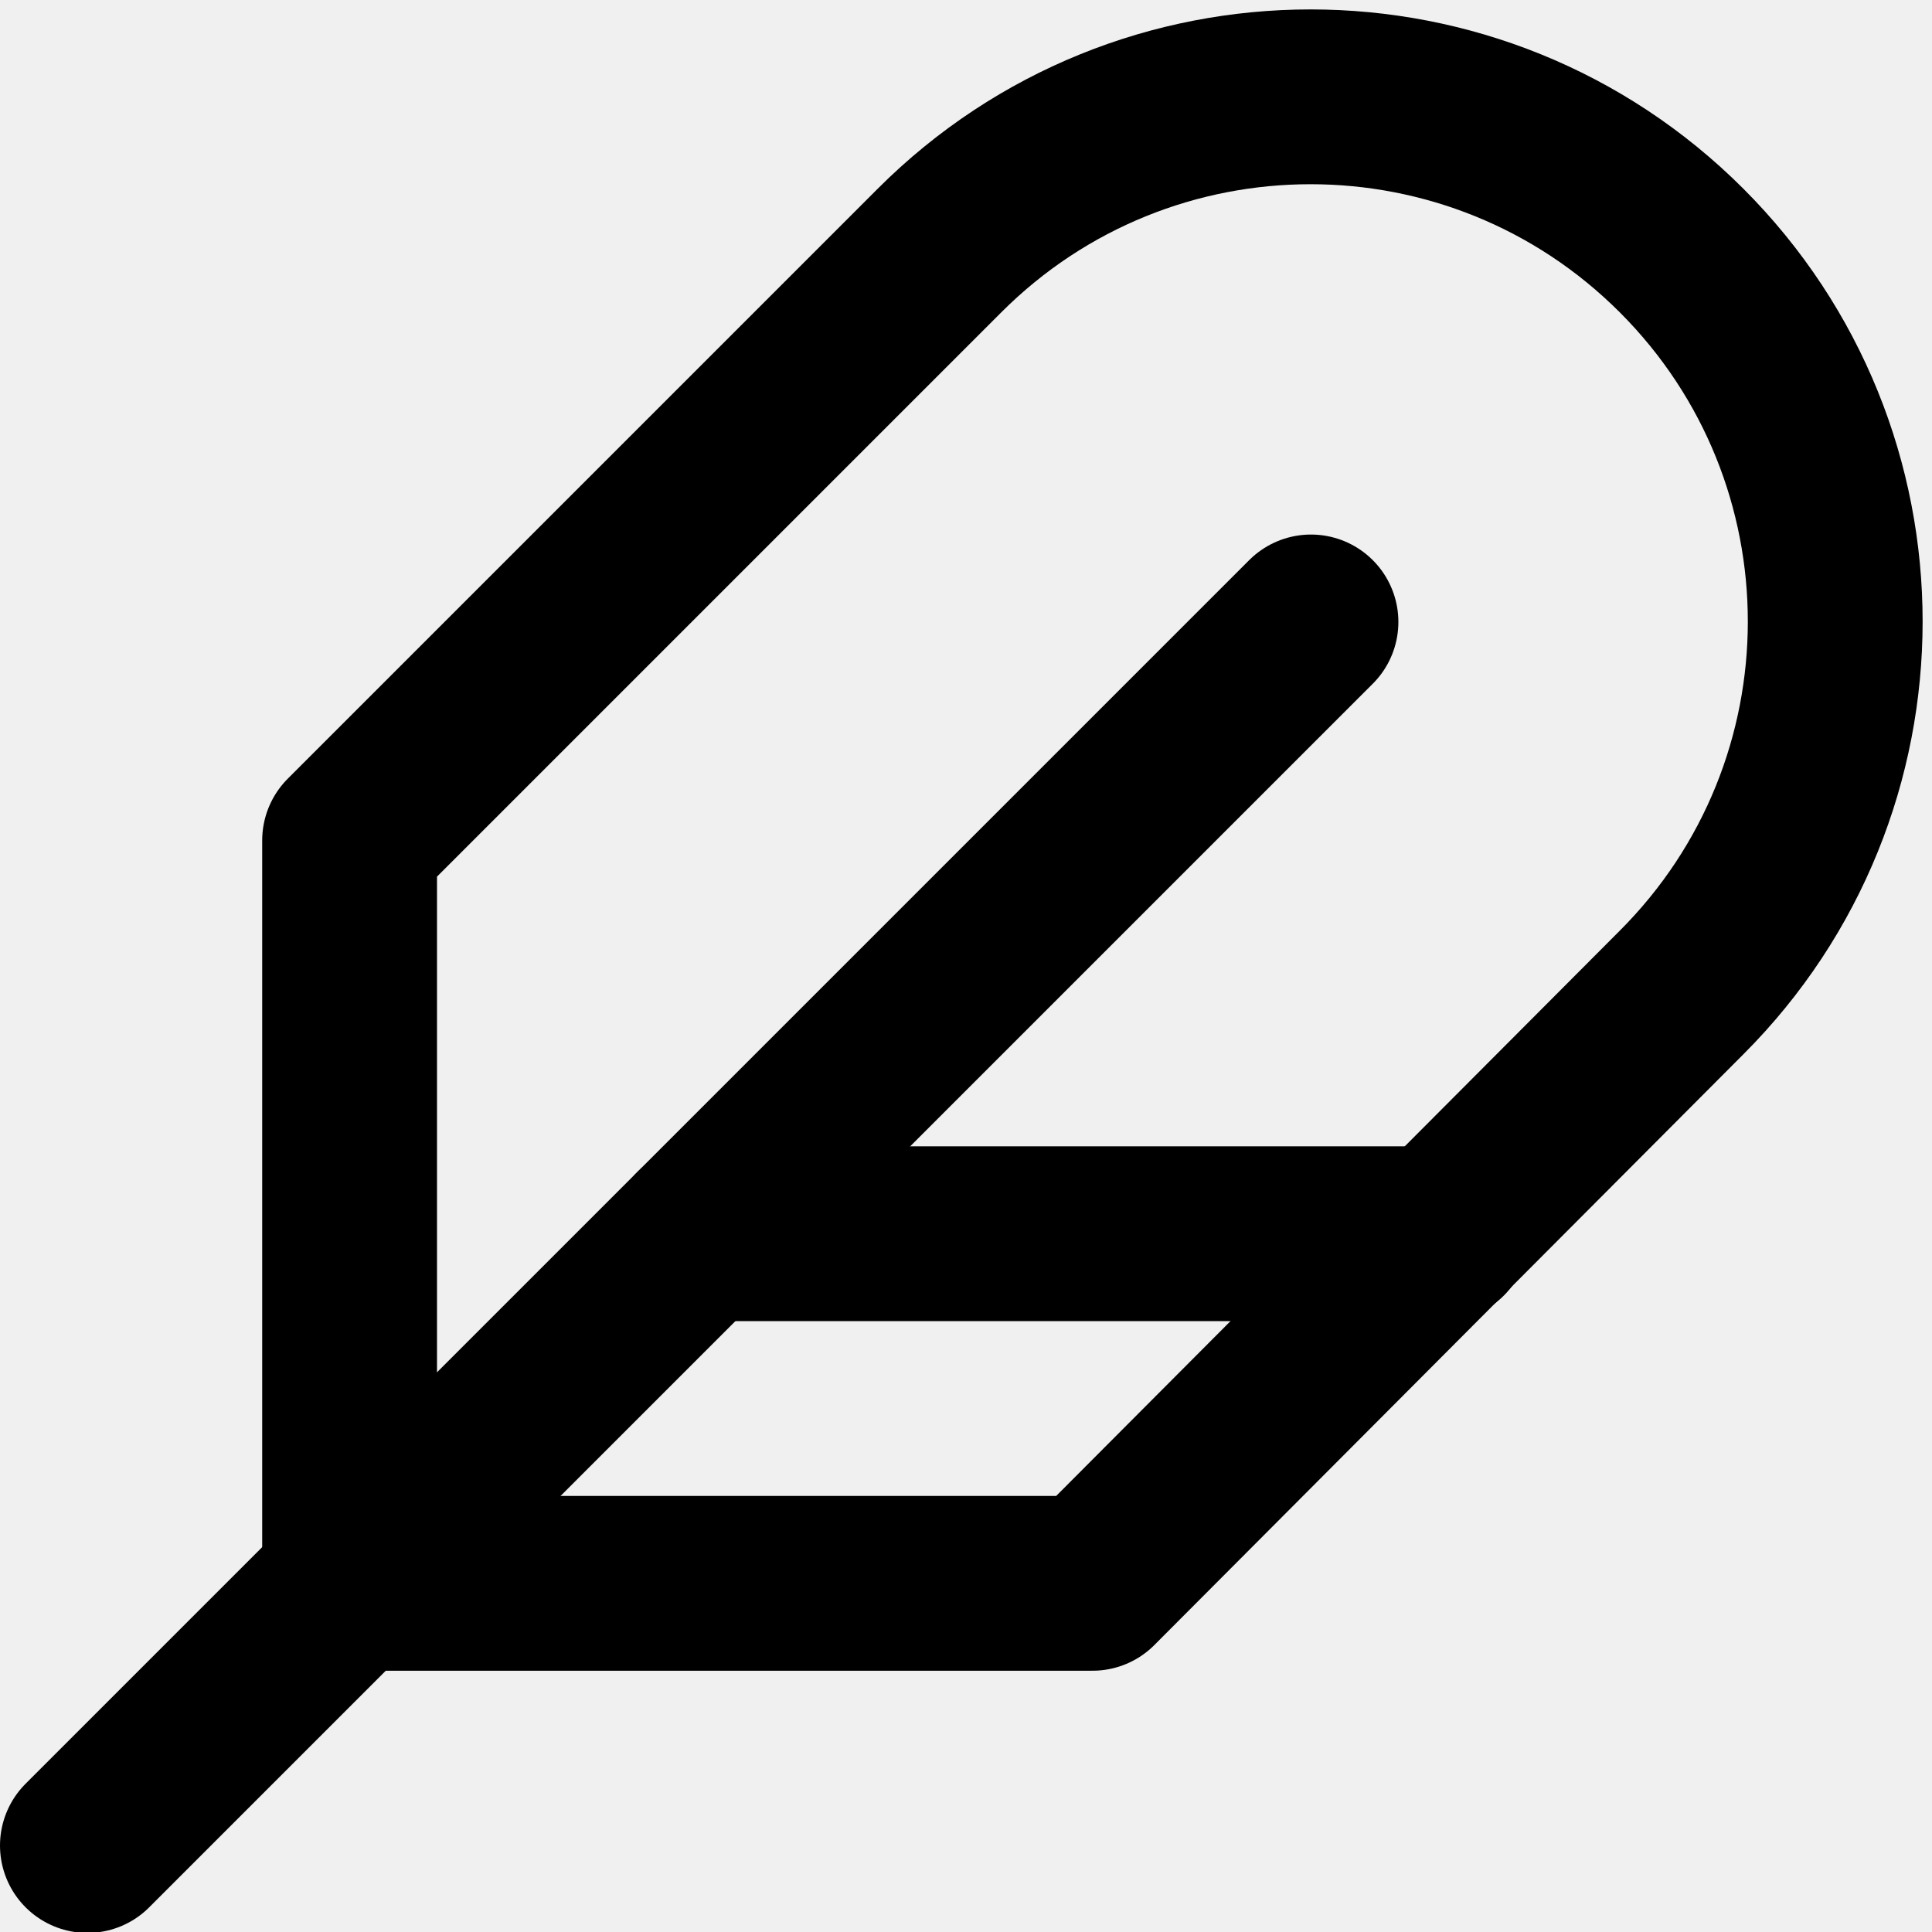
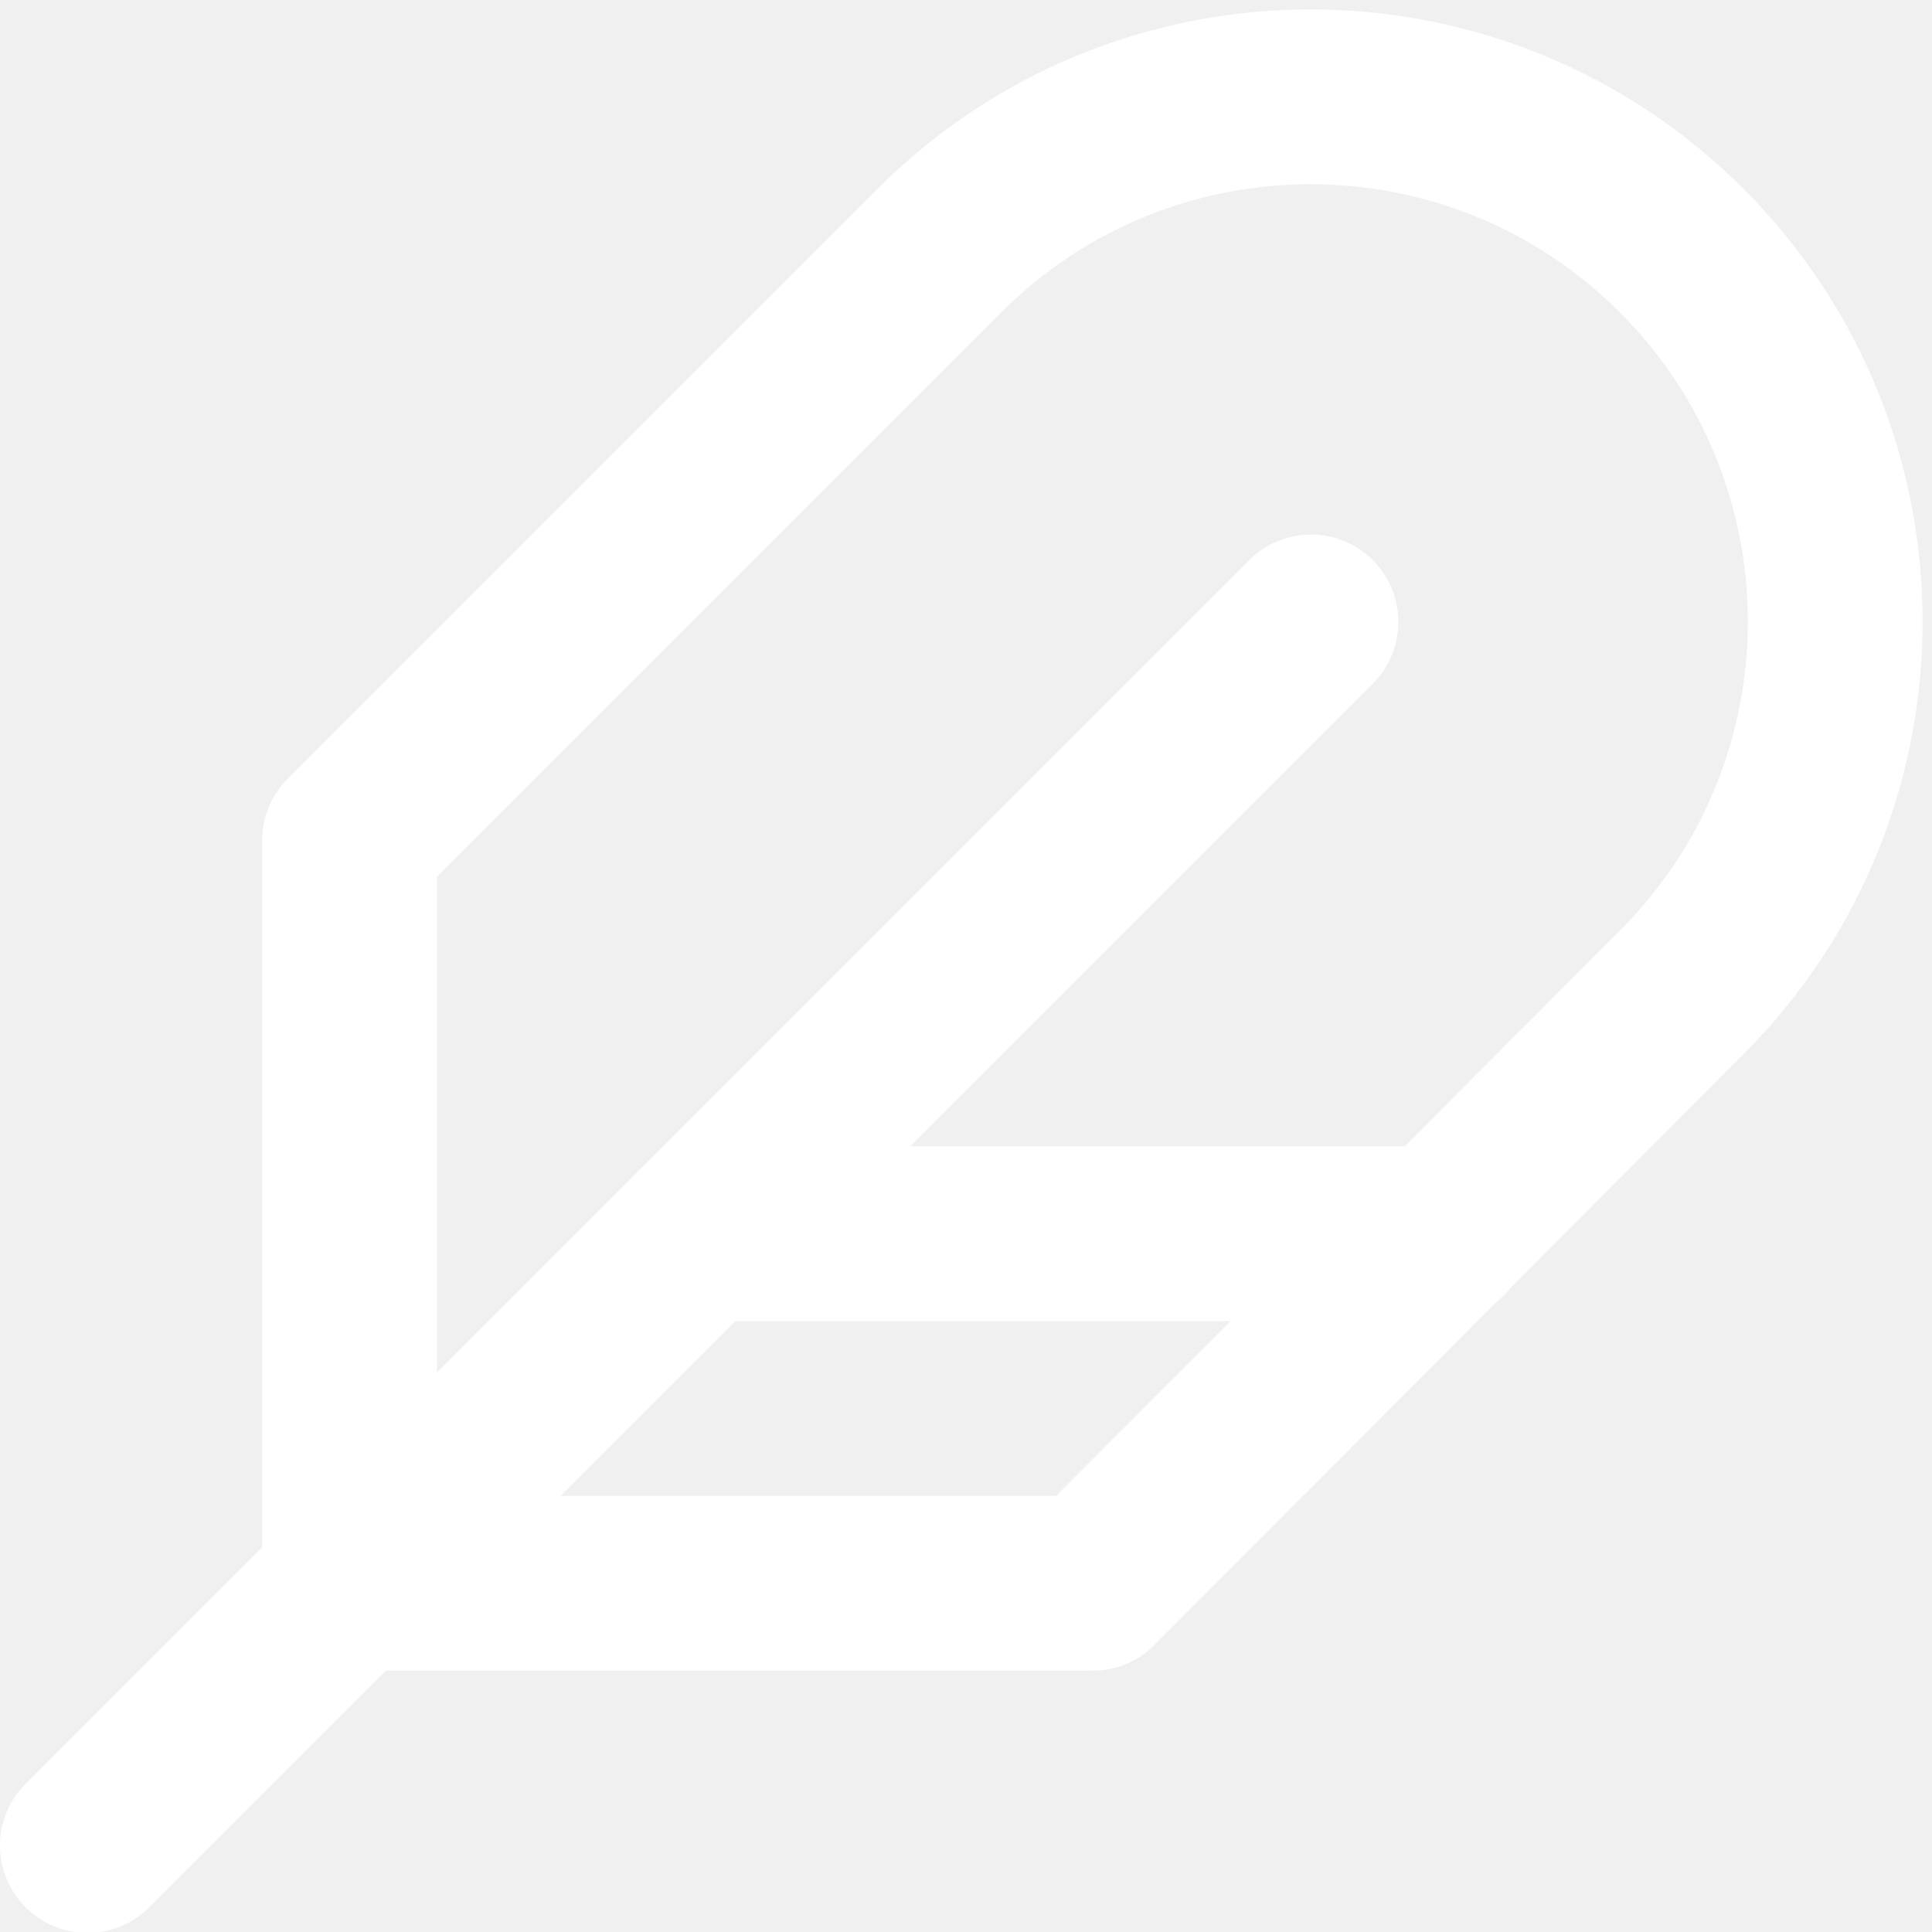
<svg xmlns="http://www.w3.org/2000/svg" width="250" height="250" viewBox="0 0 66.146 66.146" version="1.1" id="svg1" xml:space="preserve">
  <defs id="defs1">
    <pattern patternUnits="userSpaceOnUse" width="27.278" height="25.375" patternTransform="translate(269.0663,279.9922)" preserveAspectRatio="xMidYMid" id="pattern19" style="fill:#000000">
      <g id="g2" transform="scale(5.455532,8.458485)">
        <rect id="black_stripe" width="5" height="3" y="0" x="0" fill="#000000" />
        <rect id="red_stripe" width="5" height="2" y="1" x="0" fill="#dd0000" />
        <rect id="gold_stripe" width="5" height="1" y="2" x="0" fill="#ffce00" />
      </g>
    </pattern>
  </defs>
  <g id="layer1">
-     <g style="fill:none;stroke:currentColor;stroke-width:2;stroke-linecap:round;stroke-linejoin:round" id="g1" transform="matrix(2.992273,0,0,2.992273,-2.992273,-2.644779)">
-       <path d="M 20.24,12.24 A 6.003,6.003 0 0 0 11.75,3.75 L 5,10.5 V 19 h 8.5 z" id="path1" />
-       <line x1="16" y1="8" x2="2" y2="22" id="line1" />
-       <line x1="17.5" y1="15" x2="9" y2="15" id="line2" />
+     <g style="fill:none;stroke:#ffffff;stroke-width:2;stroke-linecap:round;stroke-linejoin:round;stroke-opacity:1" id="g1" transform="matrix(2.992273,0,0,2.992273,-2.992273,-2.644779)">
+       <path d="M 20.24,12.24 A 6.003,6.003 0 0 0 11.75,3.75 L 5,10.5 V 19 h 8.5 z" id="path1" style="stroke:#ffffff;stroke-opacity:1" />
+       <line x1="16" y1="8" x2="2" y2="22" id="line1" style="stroke:#ffffff;stroke-opacity:1" />
+       <line x1="17.5" y1="15" x2="9" y2="15" id="line2" style="stroke:#ffffff;stroke-opacity:1" />
    </g>
  </g>
</svg>
